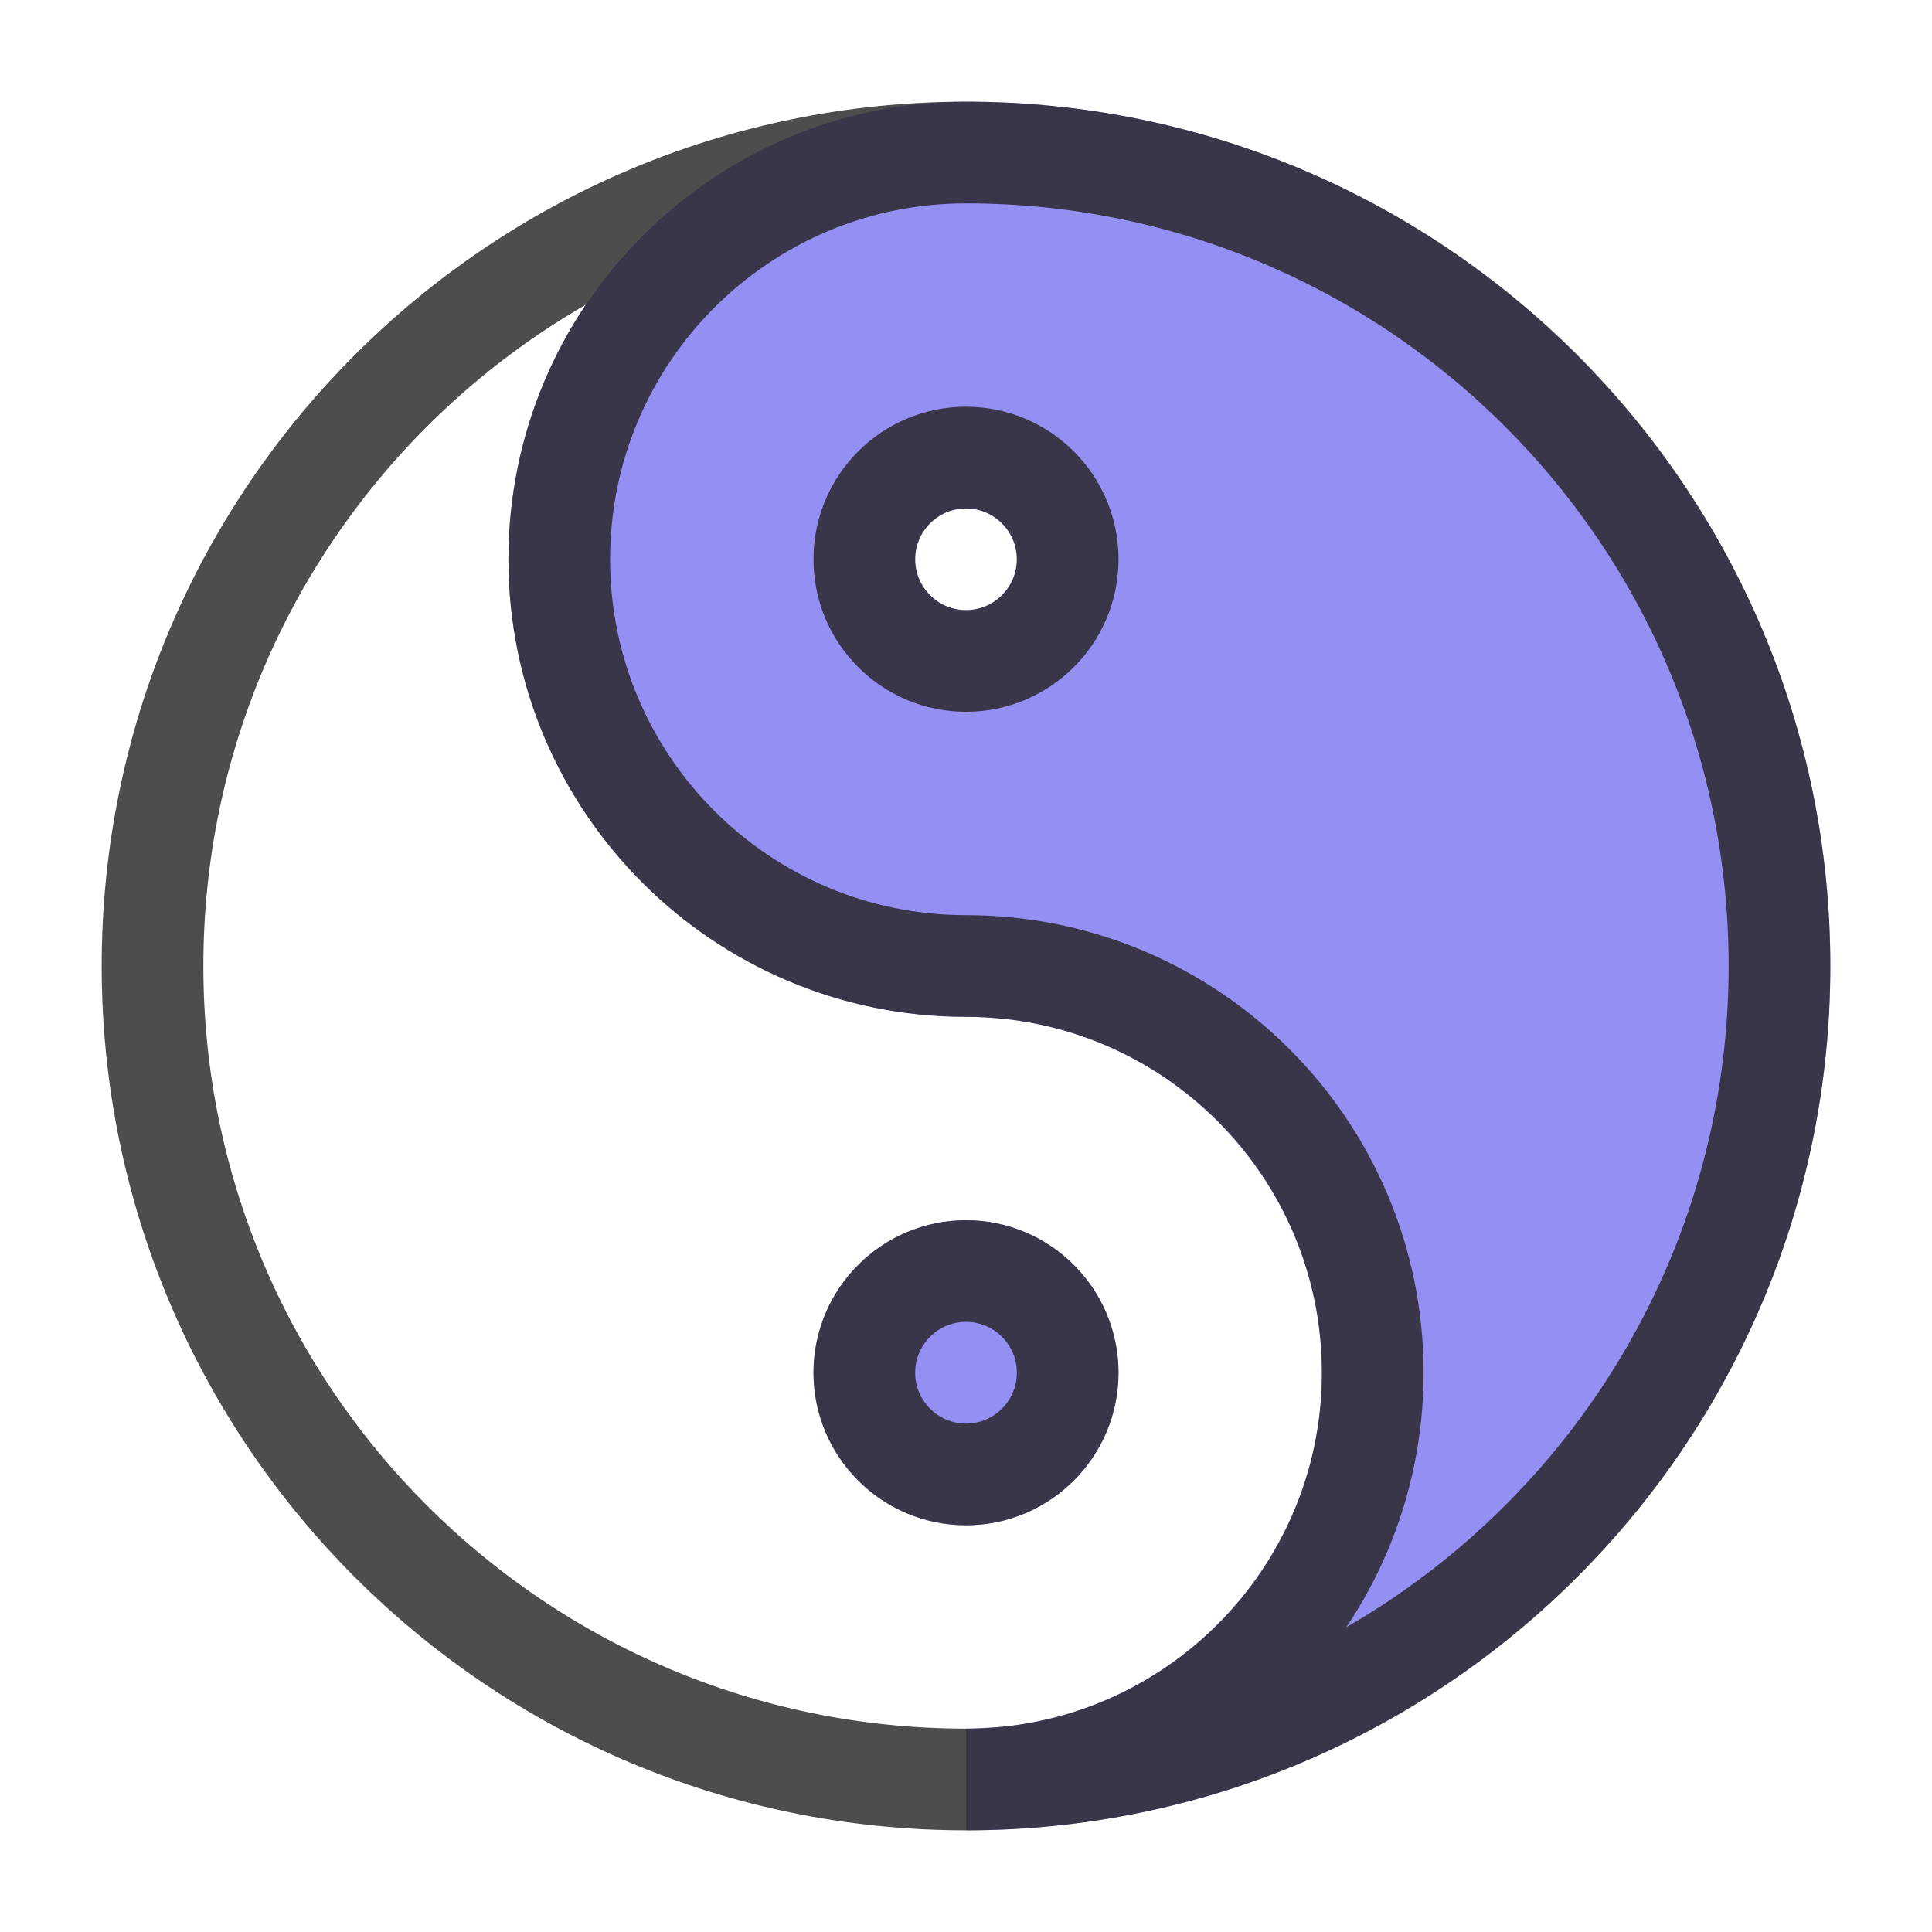
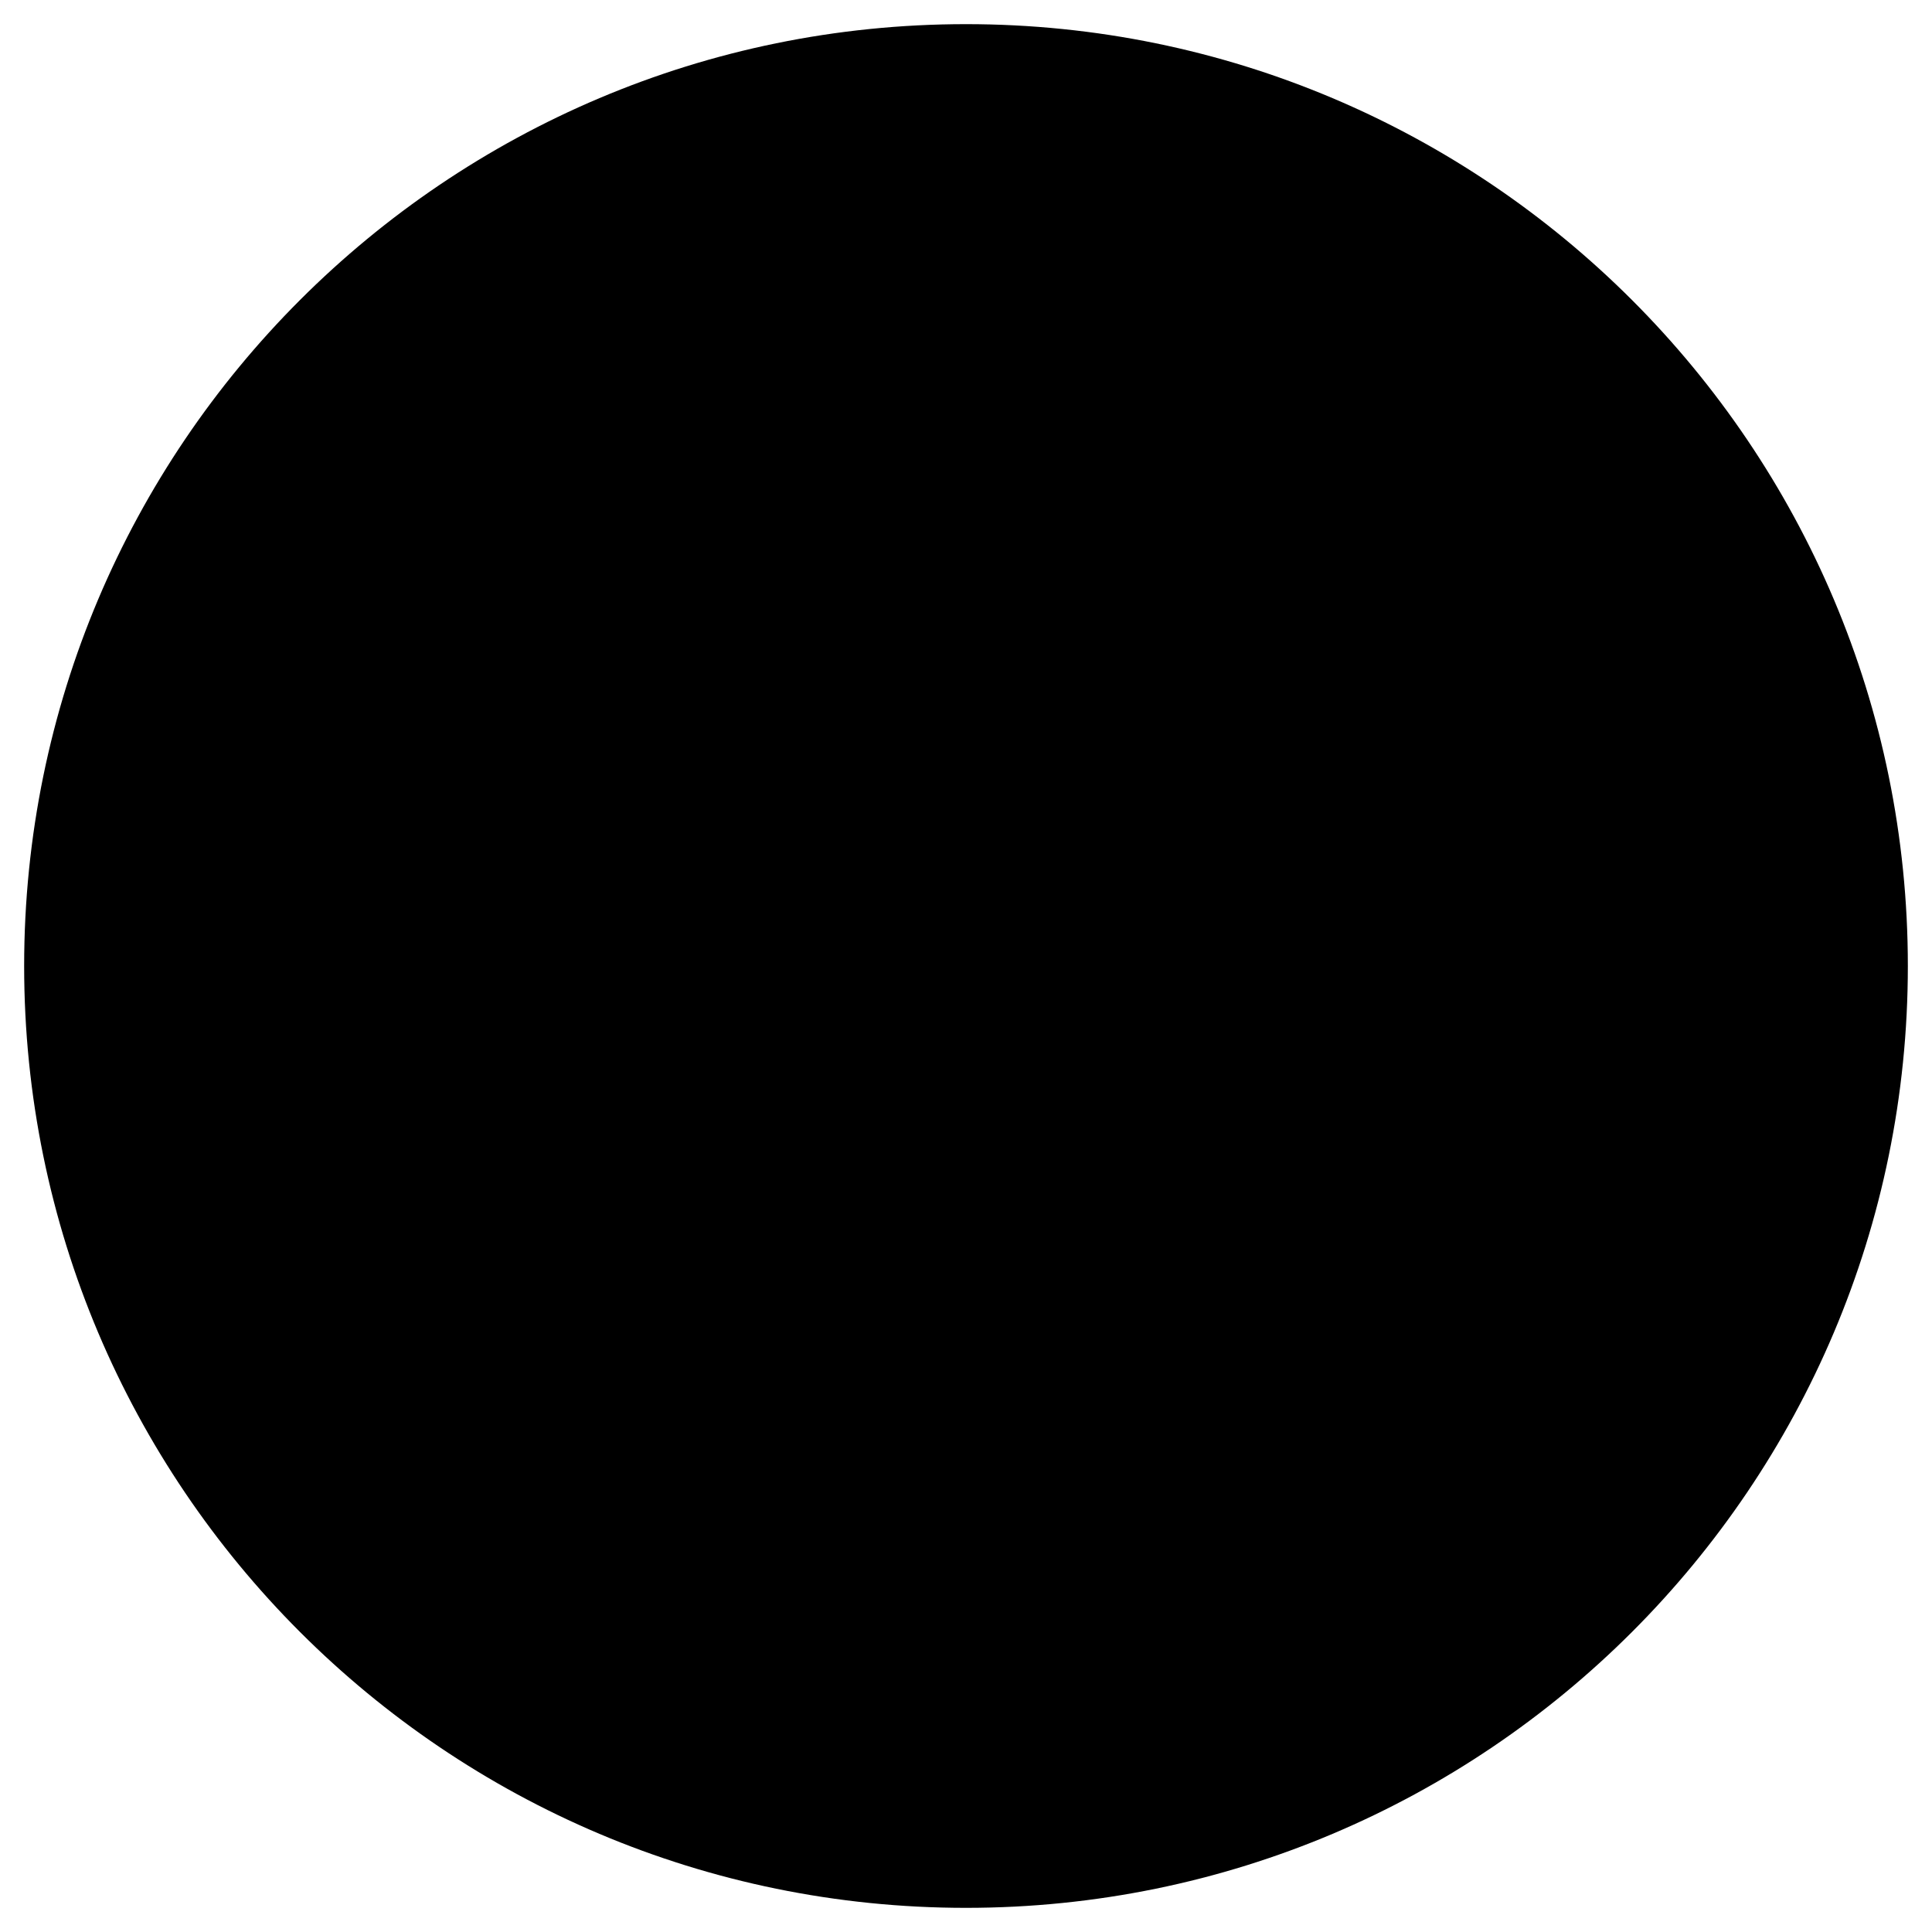
- <svg xmlns="http://www.w3.org/2000/svg" version="1.1" id="Layer_1" x="0px" y="0px" width="38px" height="38px" viewBox="0 0 38 38" enable-background="new 0 0 38 38" xml:space="preserve">
-   <path fill="#948FF2" d="M19,30c-1.654,0-3-1.346-3-3s1.346-3,3-3s3,1.346,3,3S20.654,30,19,30z M36,19c0,9.374-7.626,17-17,17v-2  c0.241,0,0.476-0.025,0.715-0.036C23.239,33.604,26,30.618,26,27c0-3.859-3.141-7-7-7c-4.962,0-9-4.038-9-9s4.038-9,9-9  C28.374,2,36,9.626,36,19z M20,11c0-0.551-0.449-1-1-1s-1,0.449-1,1s0.449,1,1,1S20,11.551,20,11z" />
-   <path opacity="0.8" fill="none" stroke="#231F20" stroke-width="2" stroke-miterlimit="10" d="M35,19c0,8.837-7.163,16-16,16  c-8.836,0-16-7.163-16-16c0-8.836,7.164-16,16-16C27.837,3,35,10.164,35,19z M19,35c4.418,0,8-3.582,8-8s-3.582-8-8-8s-8-3.582-8-8  s3.582-8,8-8 M19,9c-1.104,0-2,0.896-2,2s0.896,2,2,2s2-0.896,2-2S20.104,9,19,9z M21,27c0-1.104-0.896-2-2-2s-2,0.896-2,2  s0.896,2,2,2S21,28.104,21,27z" />
+ <svg xmlns="http://www.w3.org/2000/svg" viewBox="-40 -40 80 80">
+   <circle r="39" />
+   <path fill="currentColor" d="M0,38a38,38 0 0 1 0,-76a19,19 0 0 1 0,38a19,19 0 0 0 0,38" />
+   <circle r="5" cy="19" fill="currentColor" />
+   <circle r="5" cy="-19" />
</svg>
